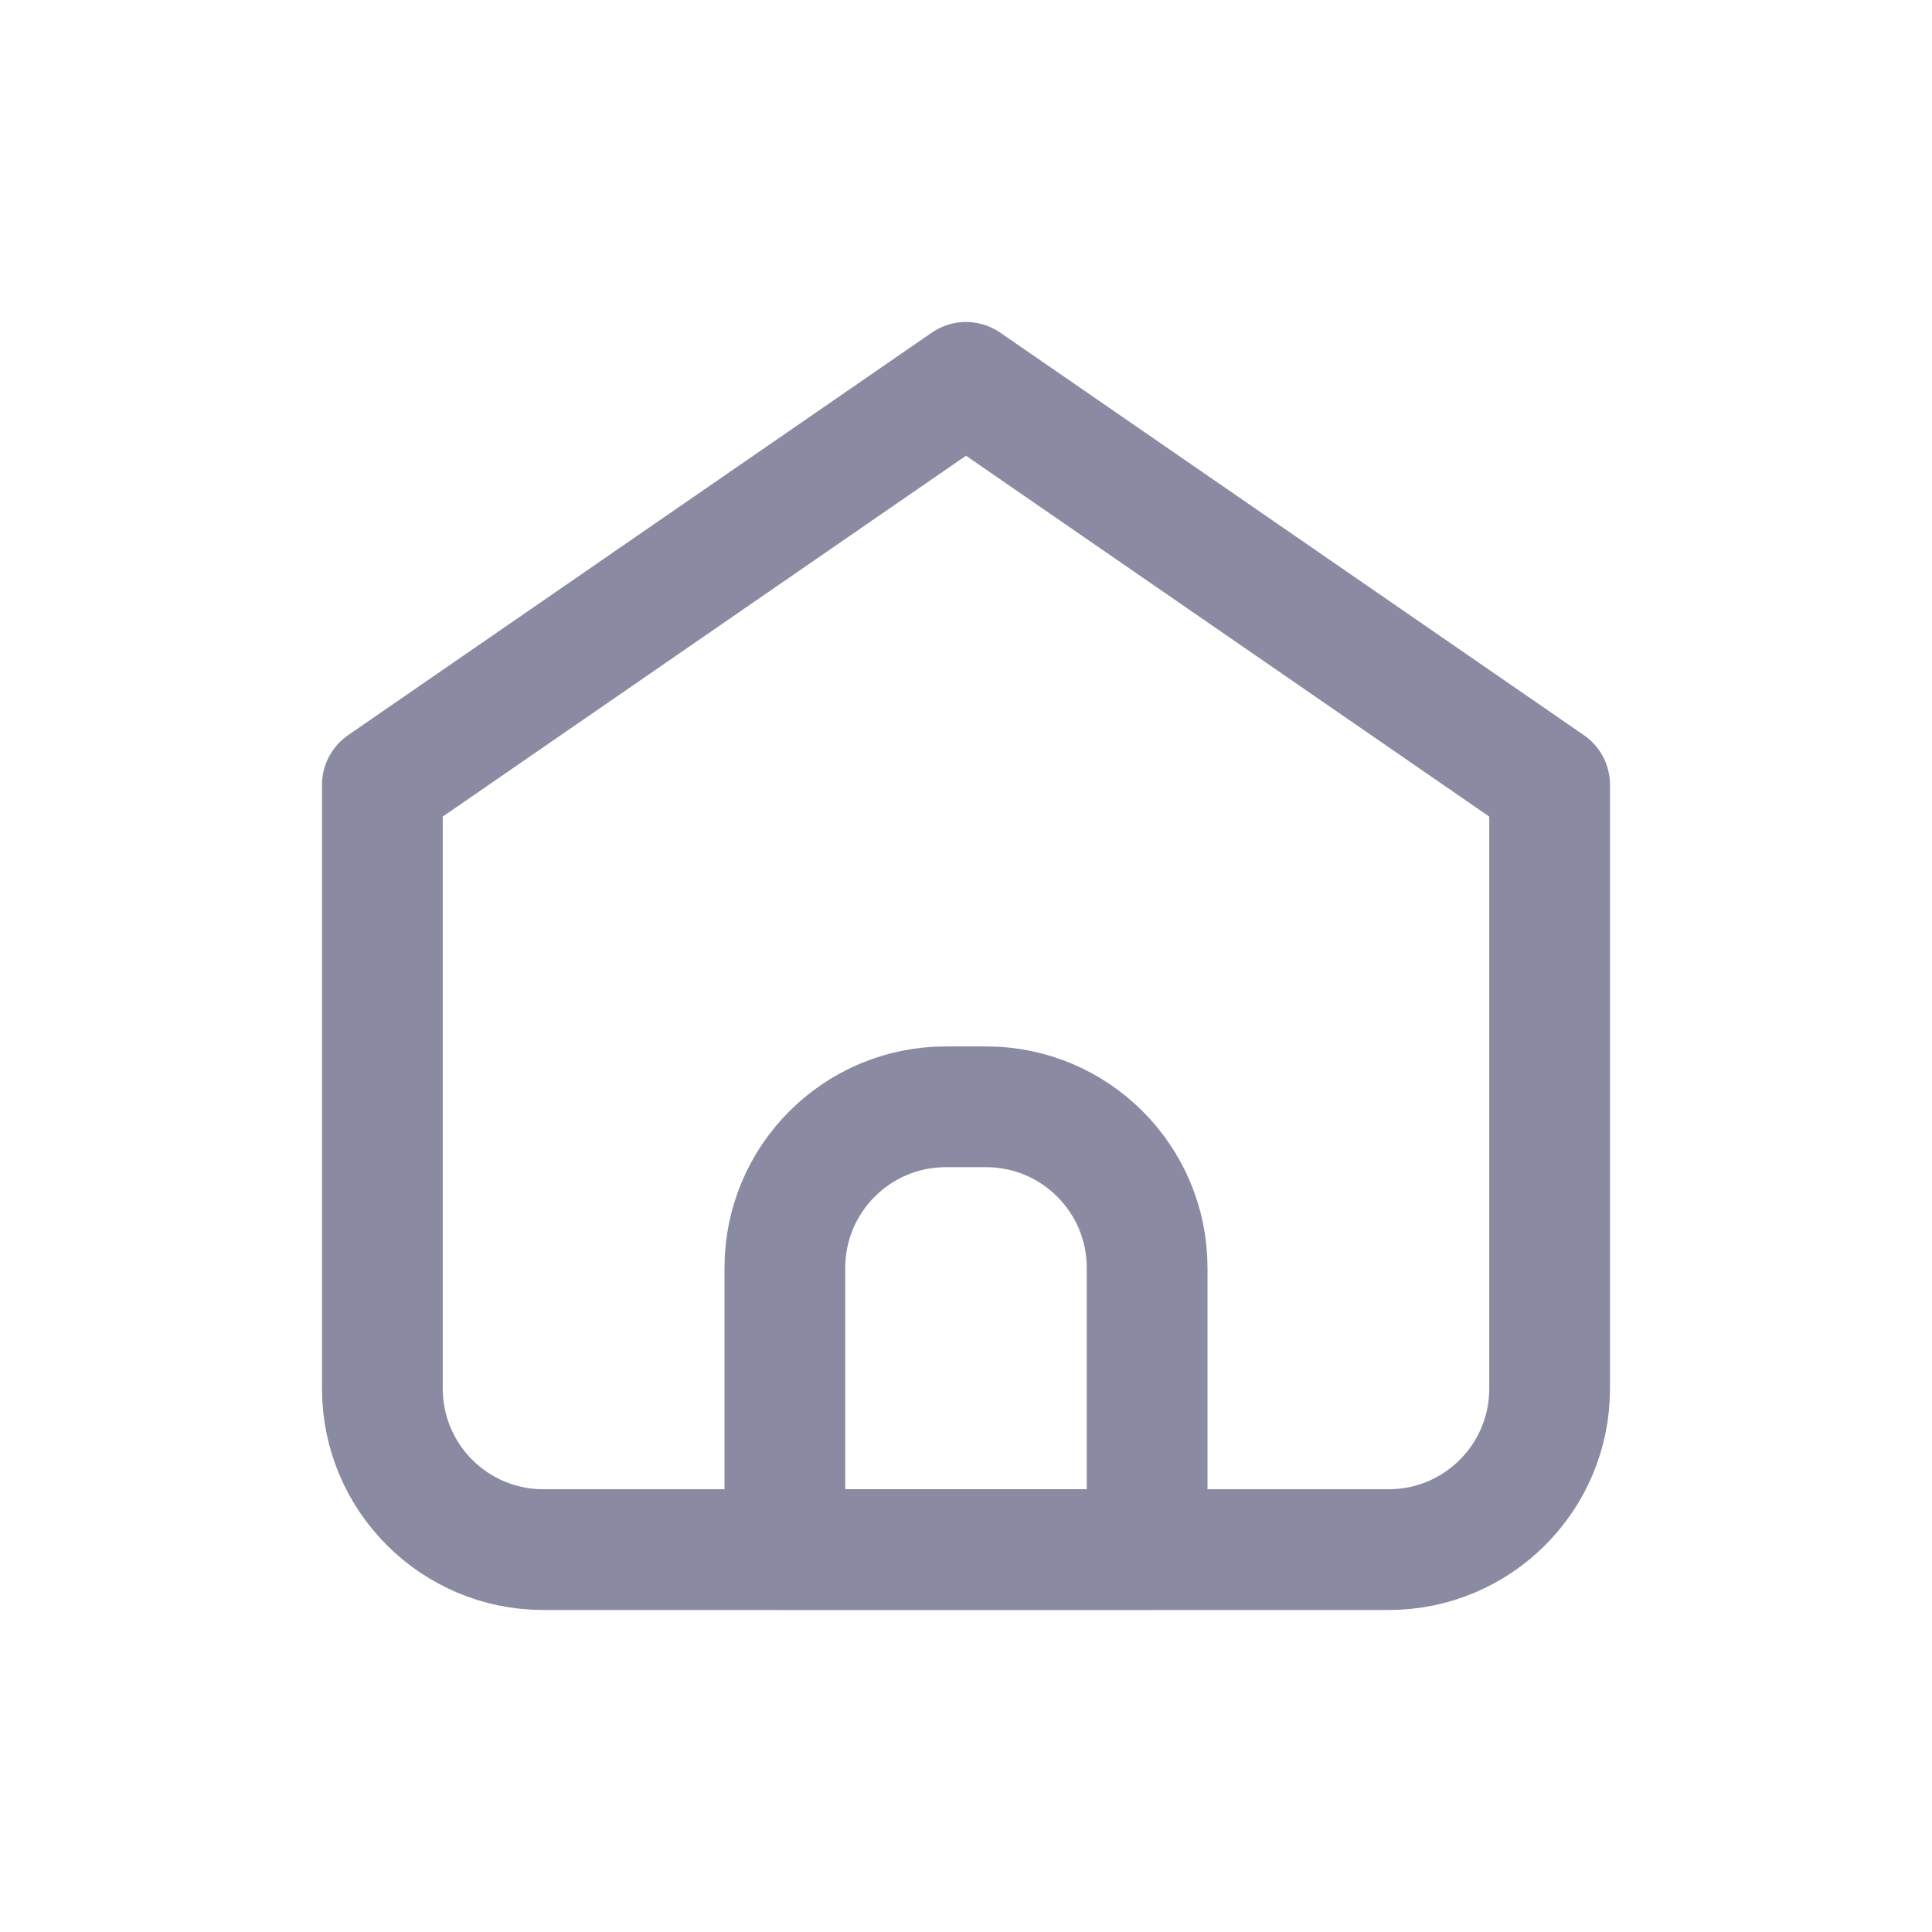
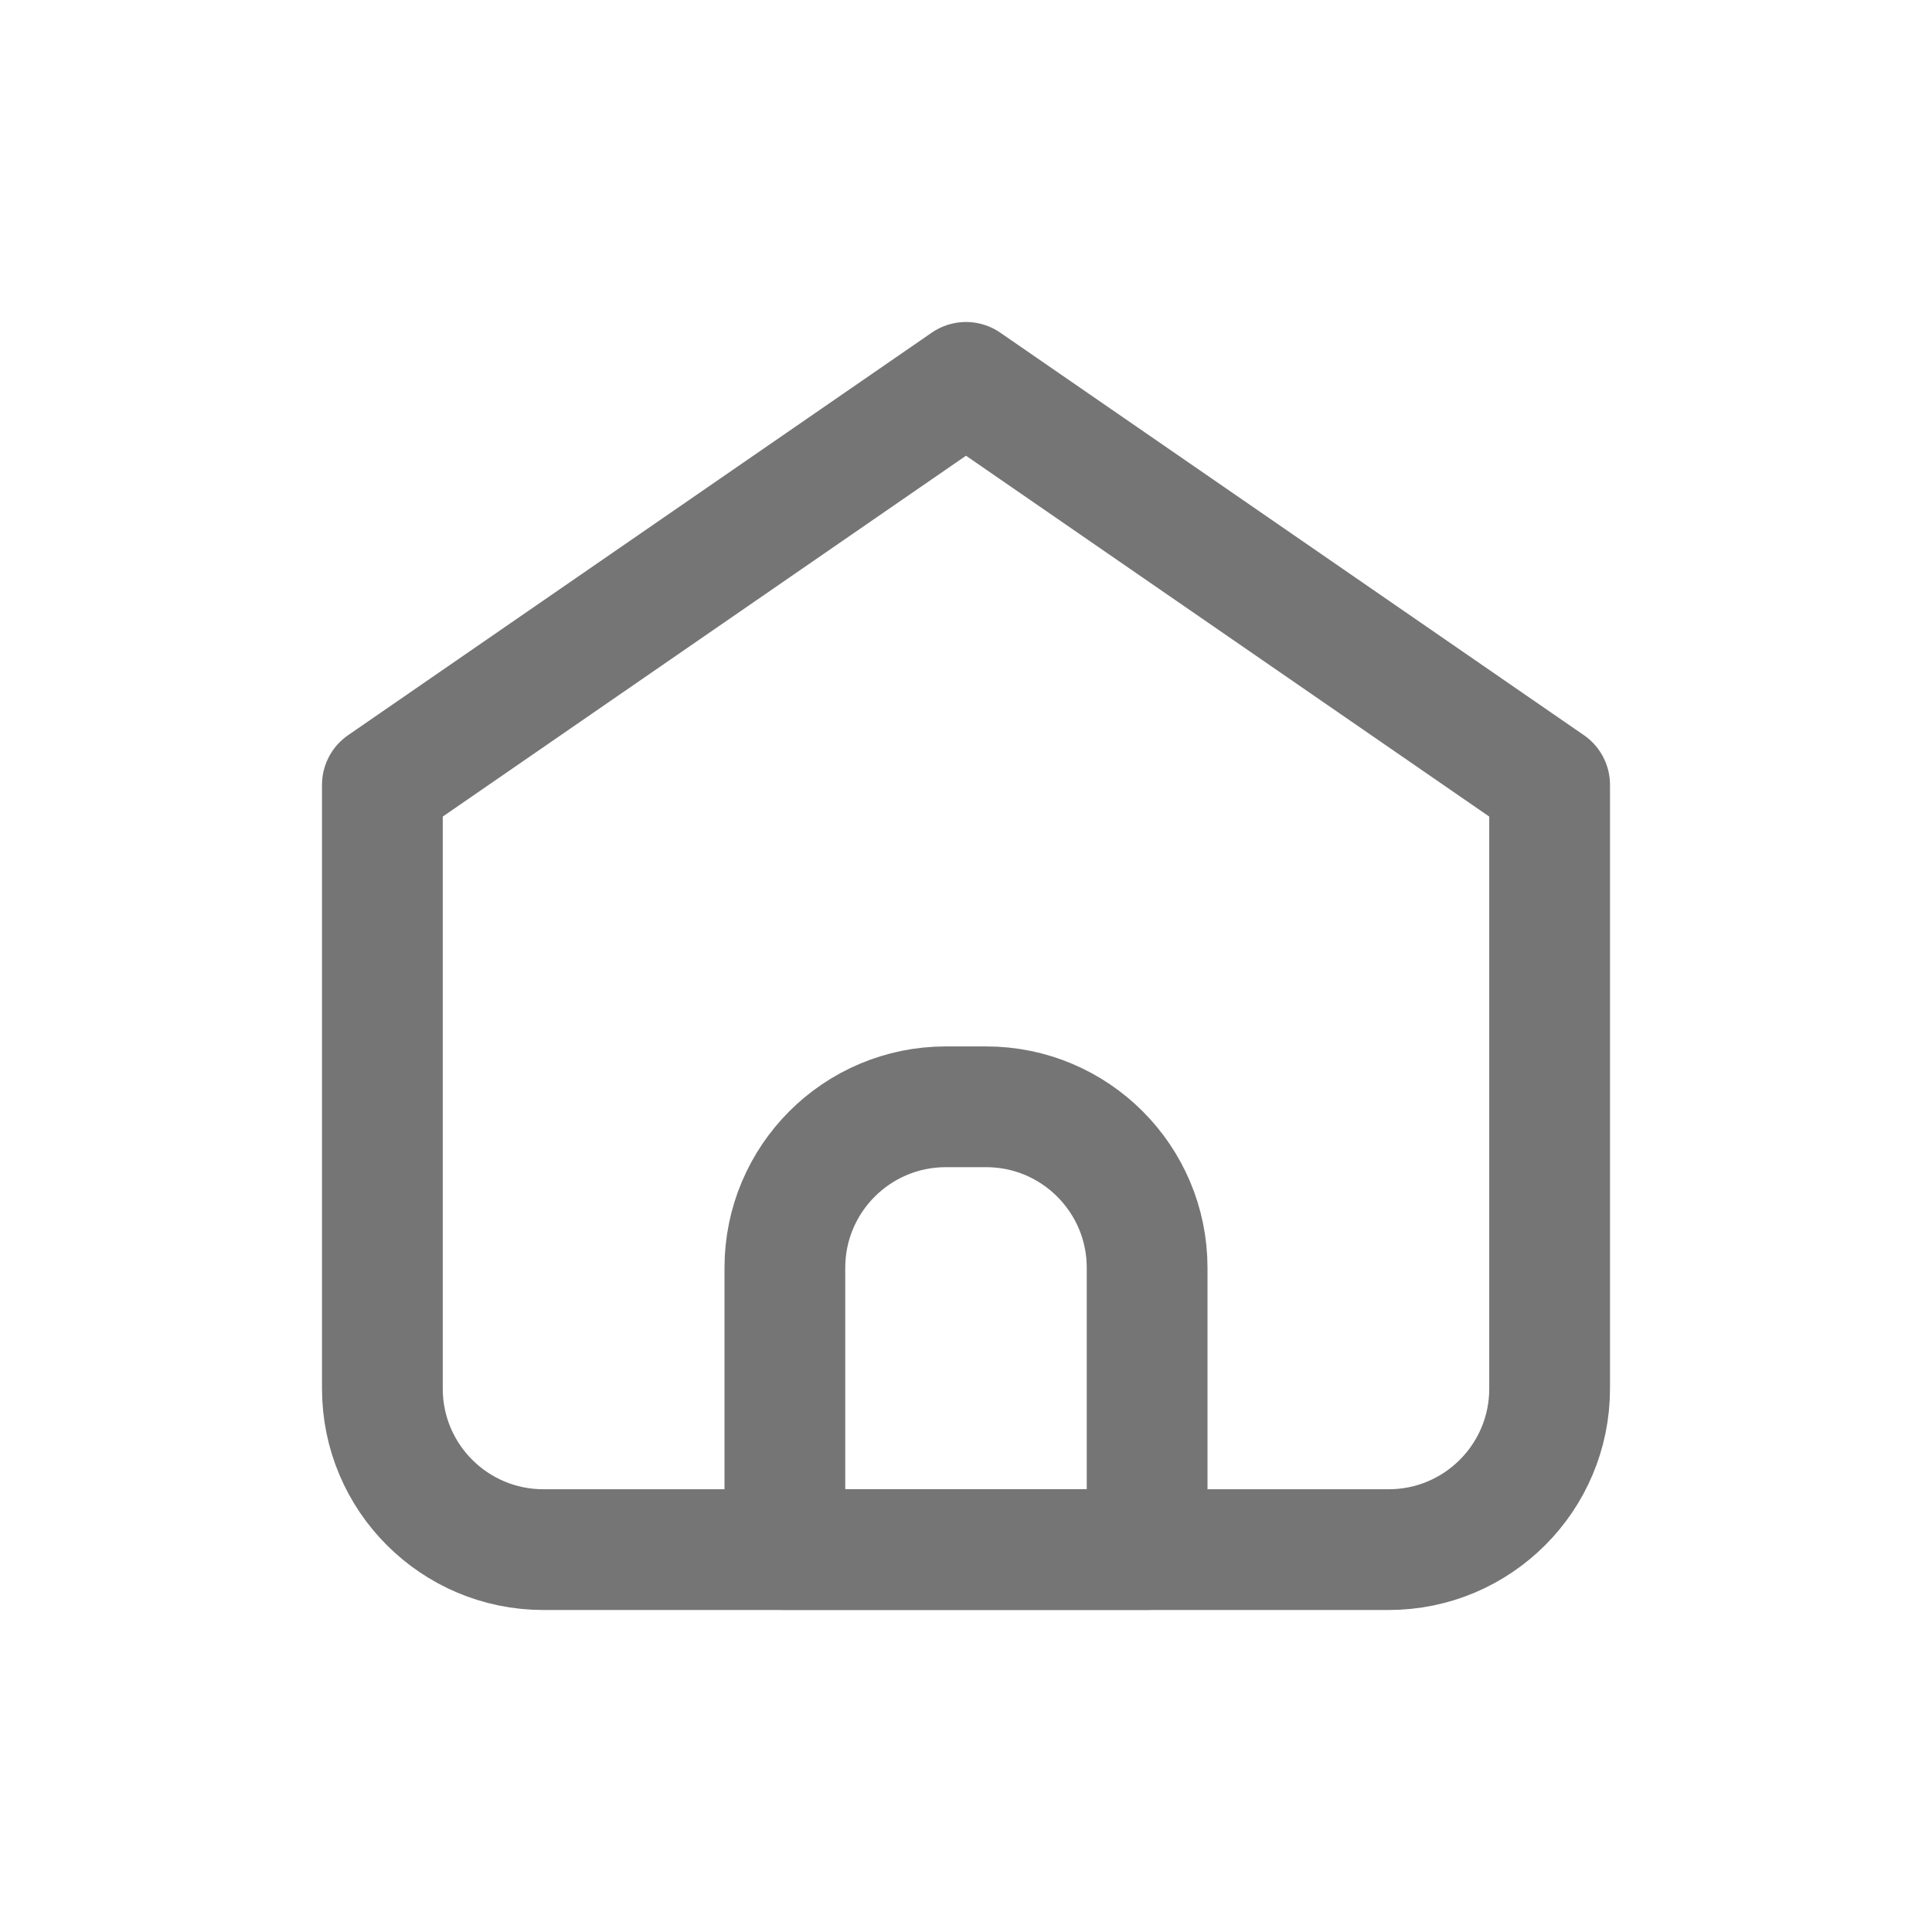
<svg xmlns="http://www.w3.org/2000/svg" width="24" height="24" viewBox="0 0 24 24" fill="none">
-   <g id="home">
-     <g id="Vector">
-       <path d="M6.75 19.25H17.25C18.355 19.25 19.25 18.355 19.25 17.25V9.75L12 4.75L4.75 9.75V17.25C4.75 18.355 5.646 19.25 6.75 19.25Z" stroke="#8A8AA3" stroke-width="1.5" stroke-linecap="round" stroke-linejoin="round" />
-       <path d="M9.75 15.749C9.75 14.645 10.645 13.749 11.75 13.749H12.25C13.354 13.749 14.25 14.645 14.25 15.749V19.249H9.75V15.749Z" stroke="#8A8AA3" stroke-width="1.5" stroke-linecap="round" stroke-linejoin="round" />
-     </g>
-   </g>
+   <path d="M6.75 19.25H17.25C18.355 19.25 19.25 18.355 19.25 17.25V9.75L12 4.75L4.75 9.75V17.25C4.75 18.355 5.646 19.25 6.75 19.25Z" stroke="#757575" stroke-width="1.5" stroke-linecap="round" stroke-linejoin="round" />
+   <path d="M9.75 15.749C9.75 14.645 10.645 13.749 11.75 13.749H12.25C13.354 13.749 14.25 14.645 14.25 15.749V19.249H9.75V15.749Z" stroke="#757575" stroke-width="1.5" stroke-linecap="round" stroke-linejoin="round" />
</svg>
